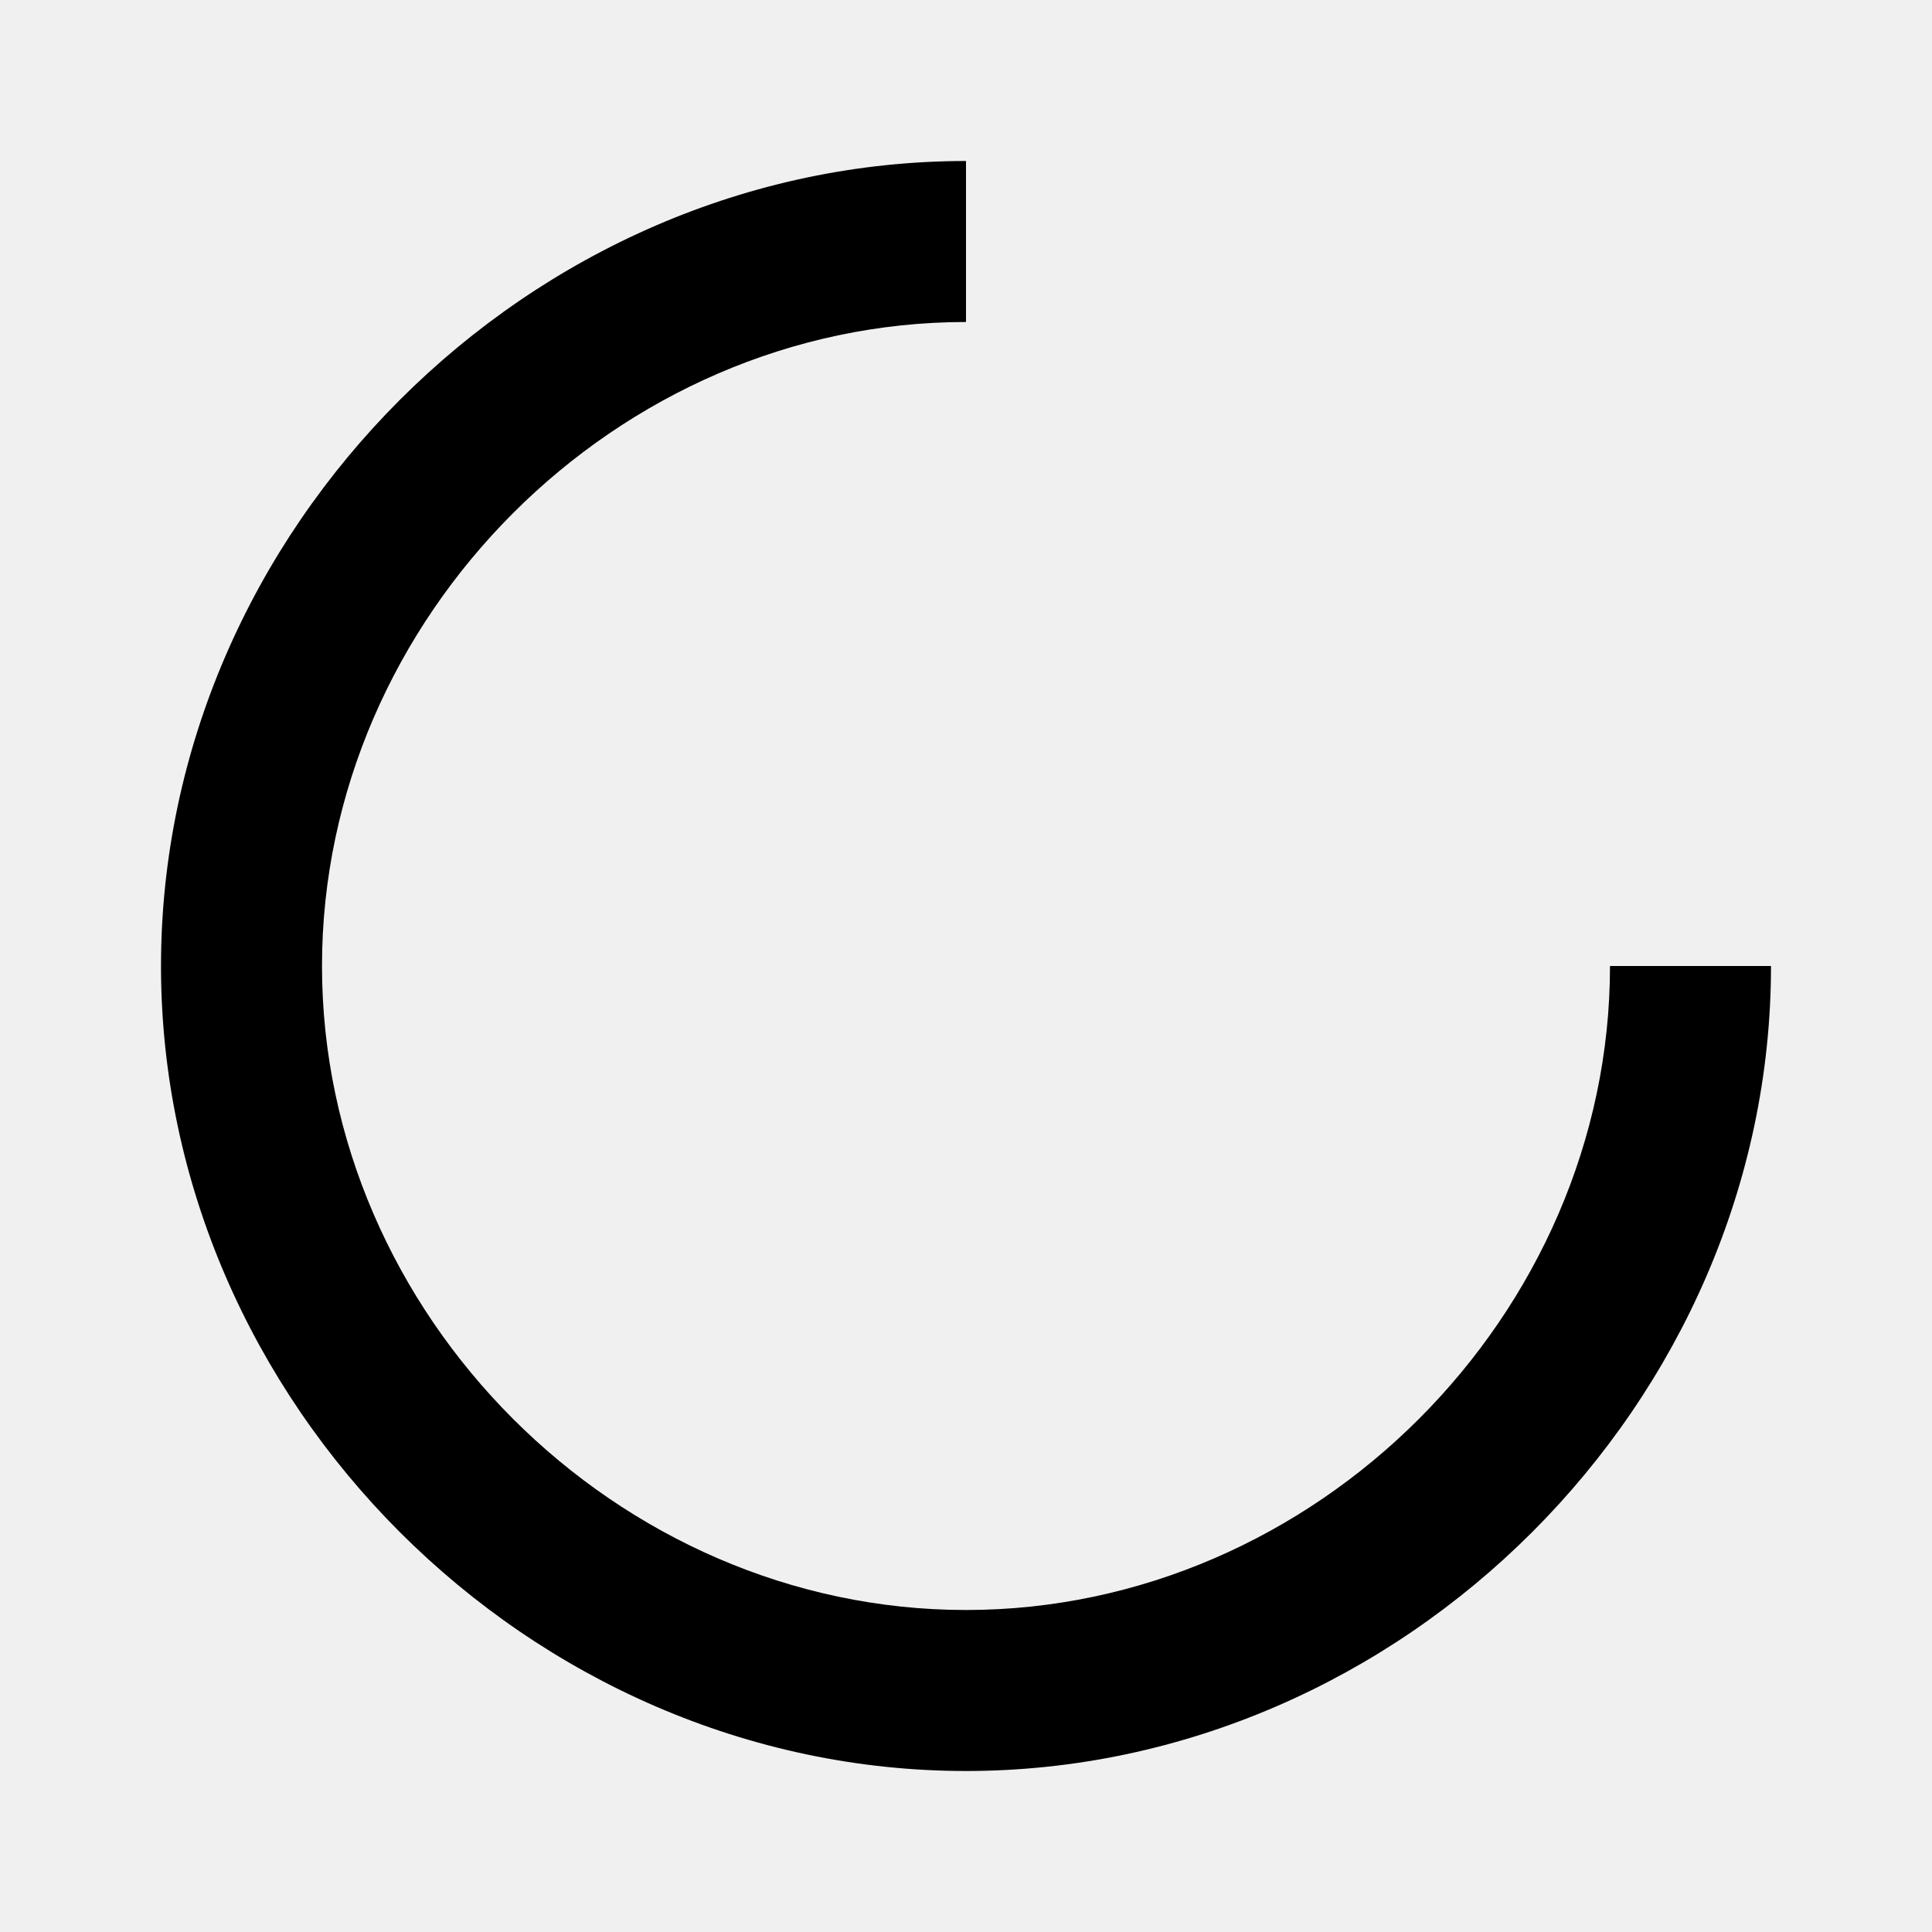
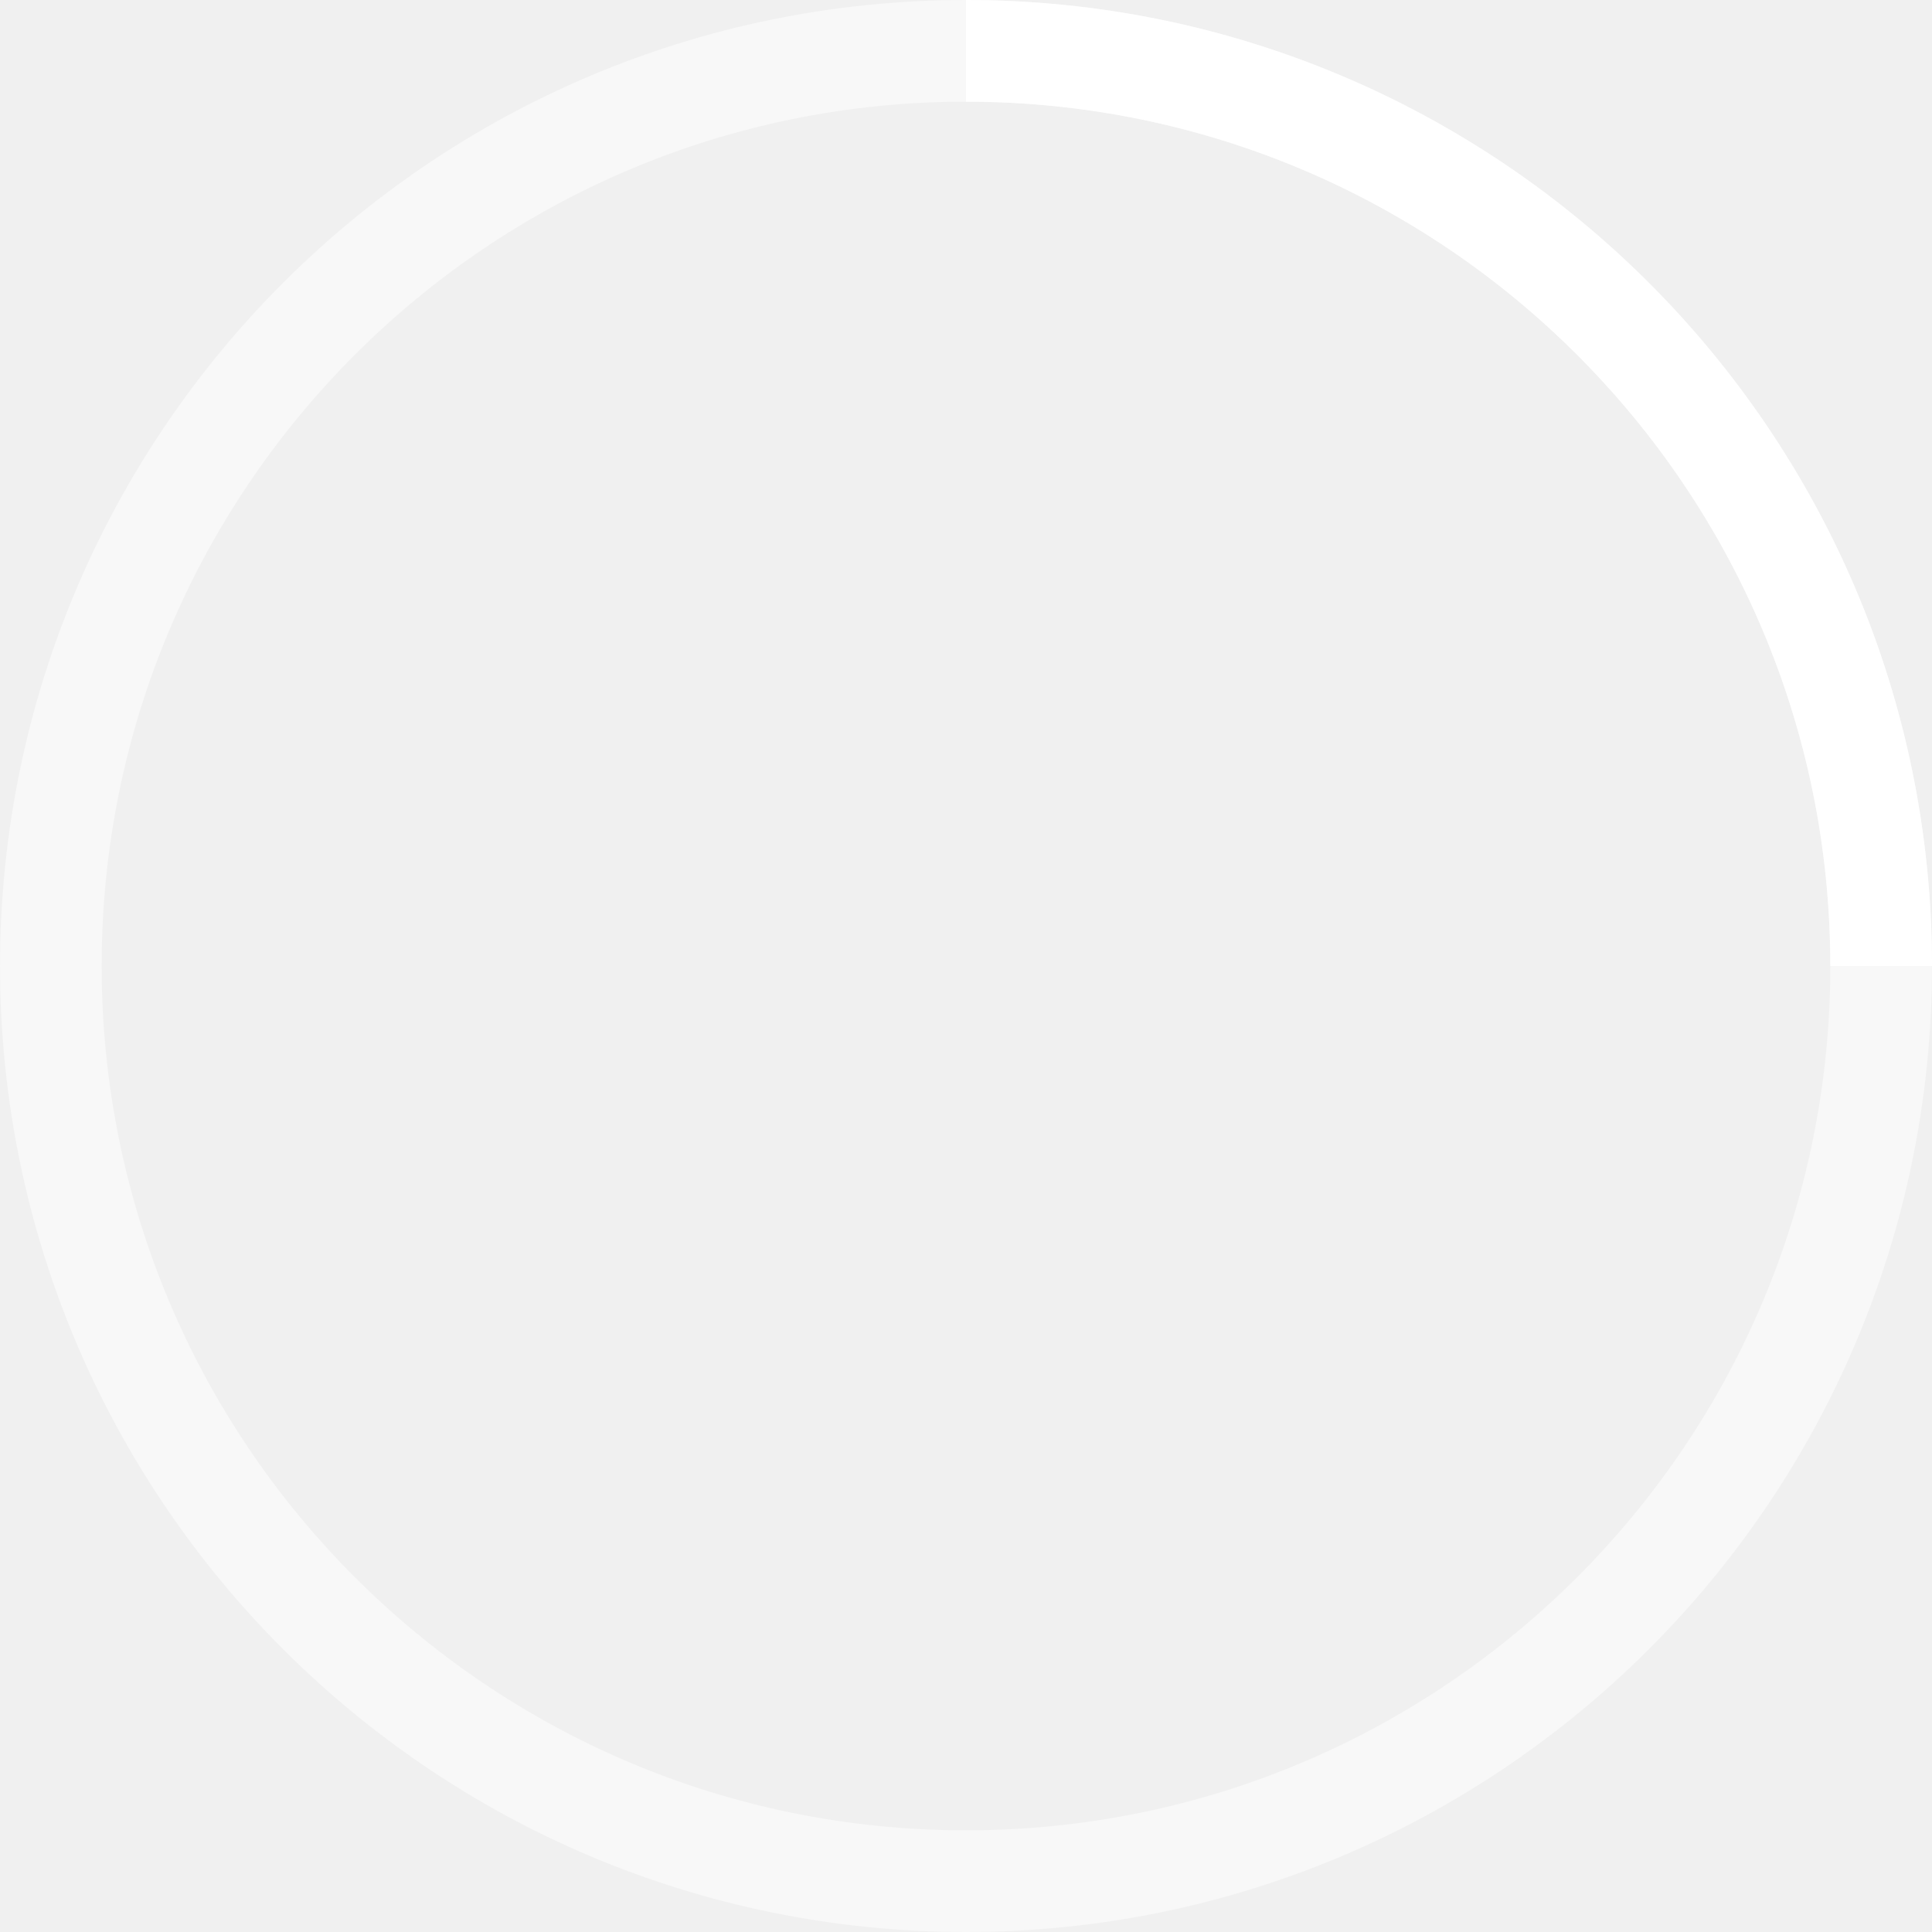
- <svg xmlns="http://www.w3.org/2000/svg" width="24" height="24" viewBox="0 0 24 24">
-   <path d="M12 22c5.421 0 10-4.579 10-10h-2c0 4.337-3.663 8-8 8s-8-3.663-8-8c0-4.336 3.663-8 8-8V2C6.579 2 2 6.58 2 12c0 5.421 4.579 10 10 10z" />
+ <svg xmlns="http://www.w3.org/2000/svg" width="38" height="38" viewBox="0 0 38 38" stroke="#fff">
+   <g fill="none" fill-rule="evenodd">
+     <g transform="translate(1 1)" stroke-width="2">
+       <circle stroke-opacity=".5" cx="18" cy="18" r="18" />
+       <path d="M36 18c0-9.94-8.06-18-18-18">
+         <animateTransform attributeName="transform" type="rotate" from="0 18 18" to="360 18 18" dur="1s" repeatCount="indefinite" />
+       </path>
+     </g>
+   </g>
</svg>
